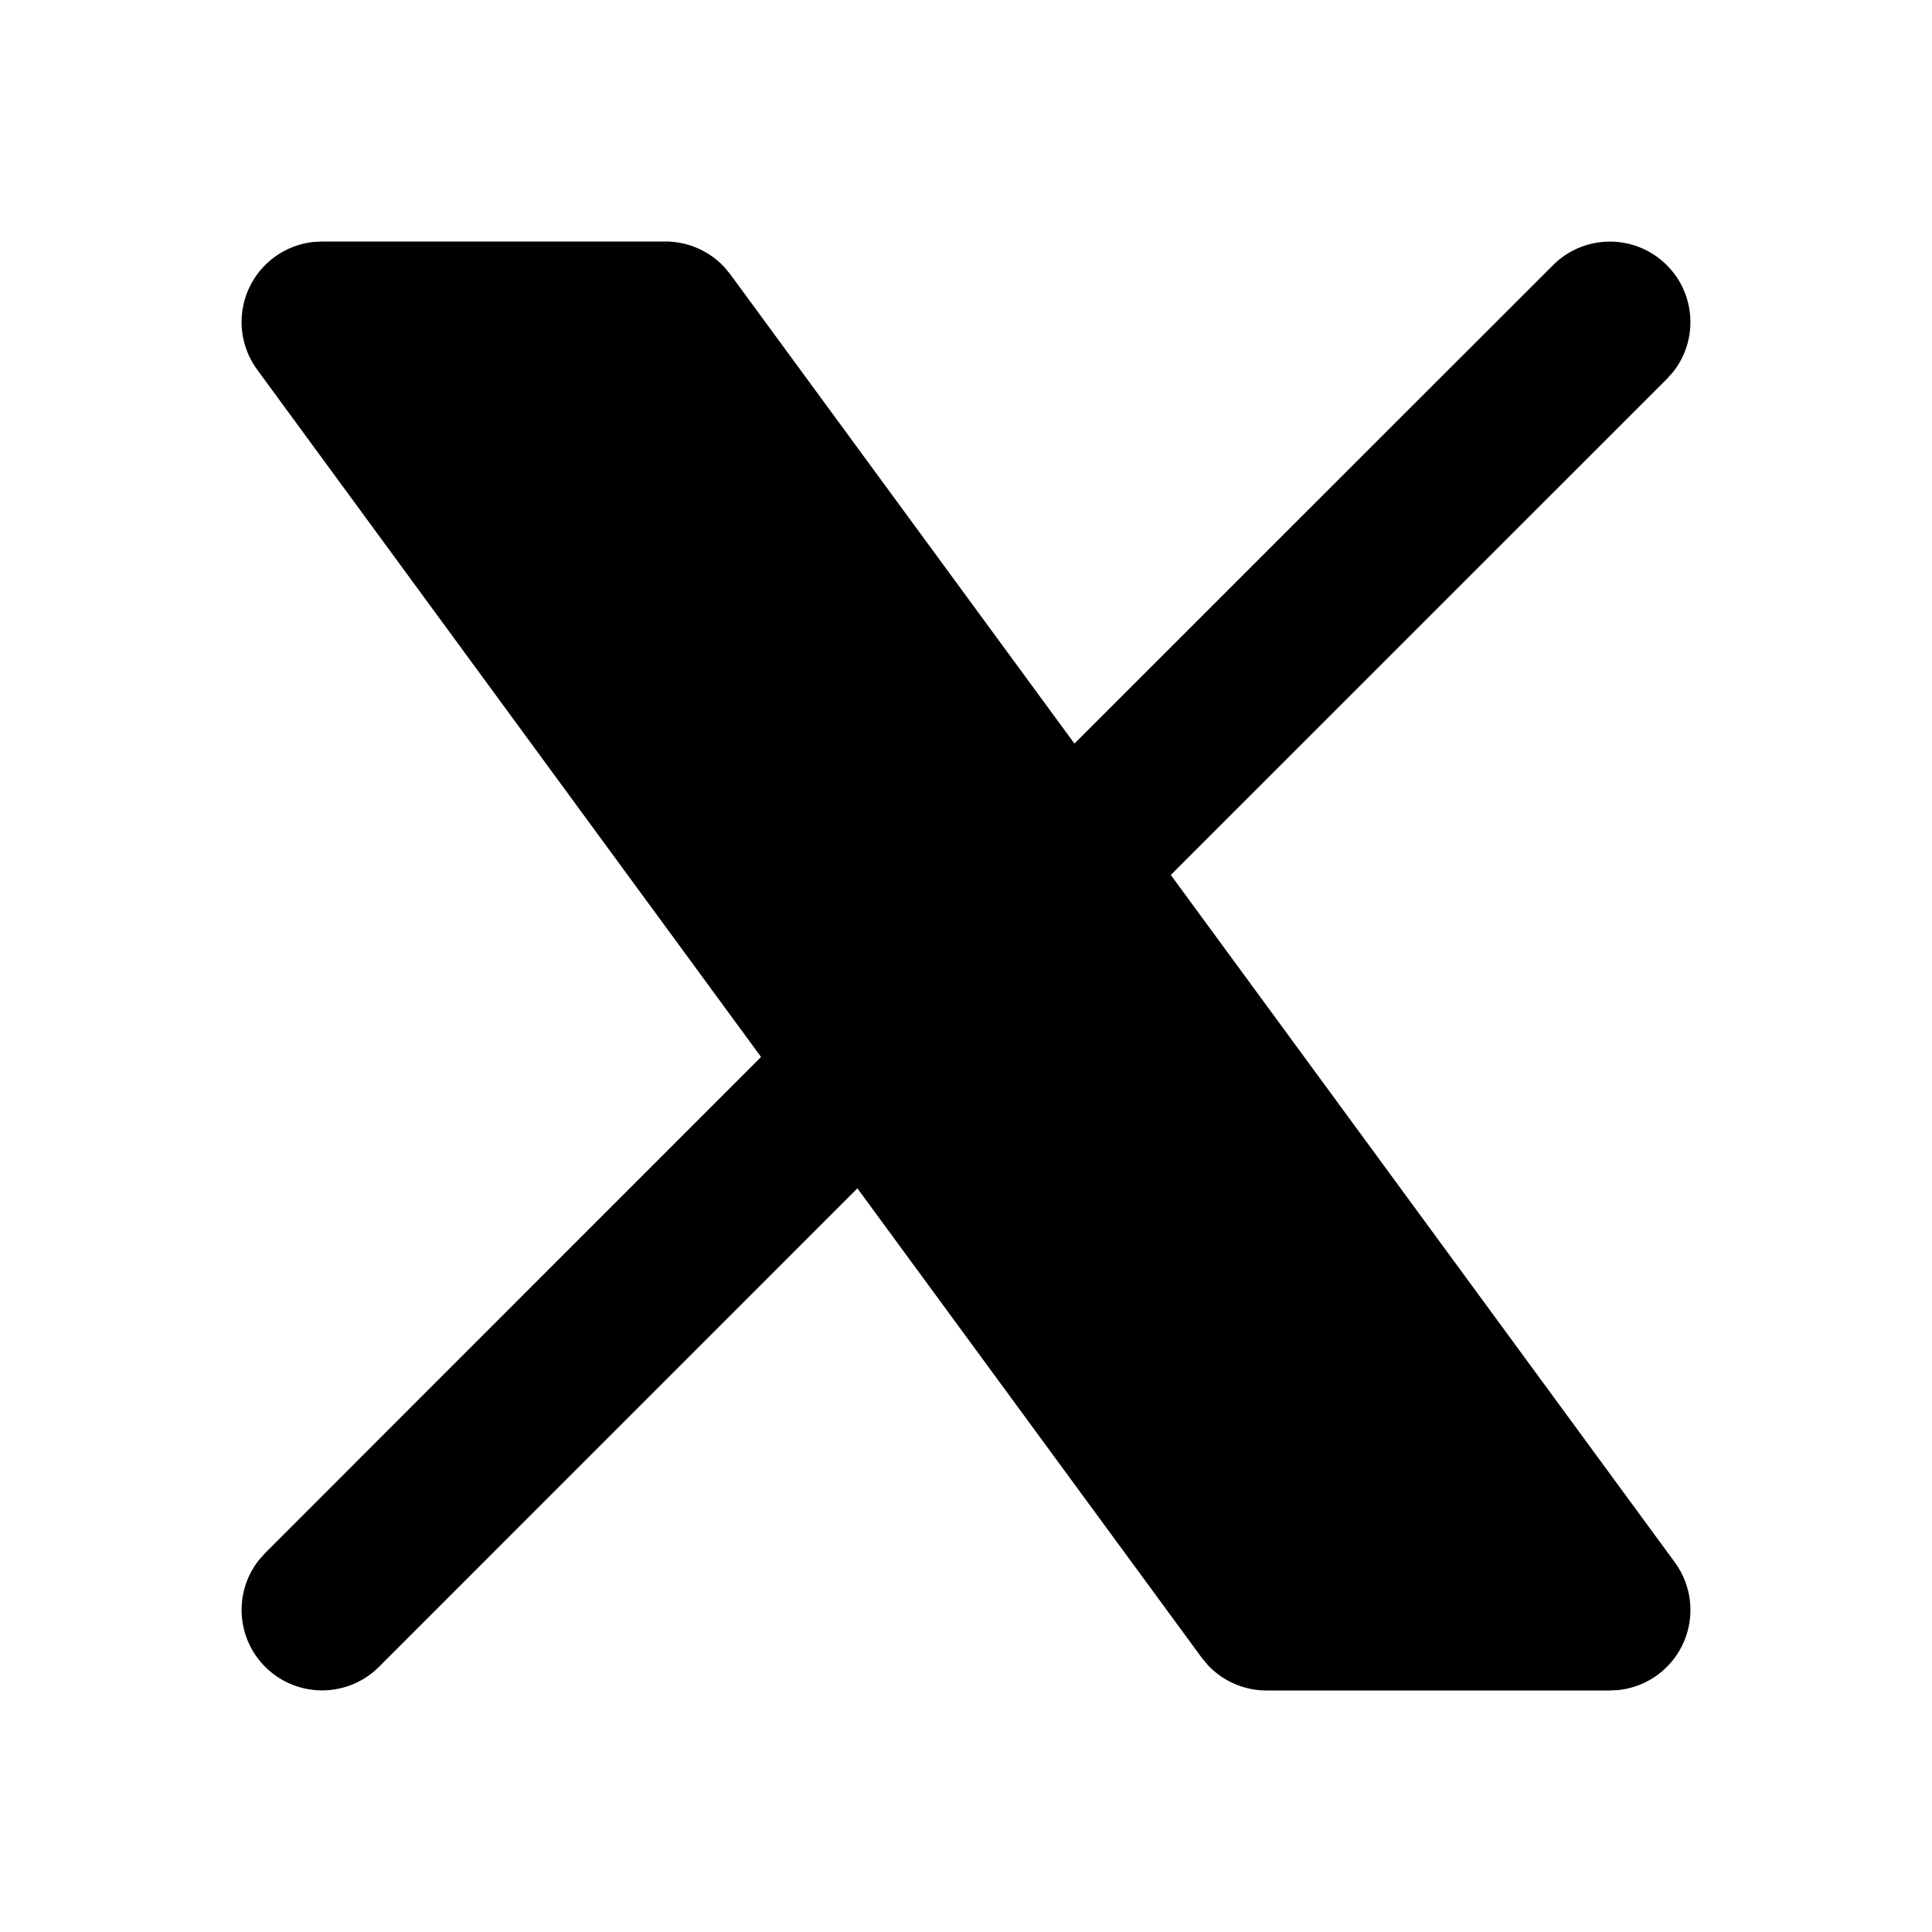
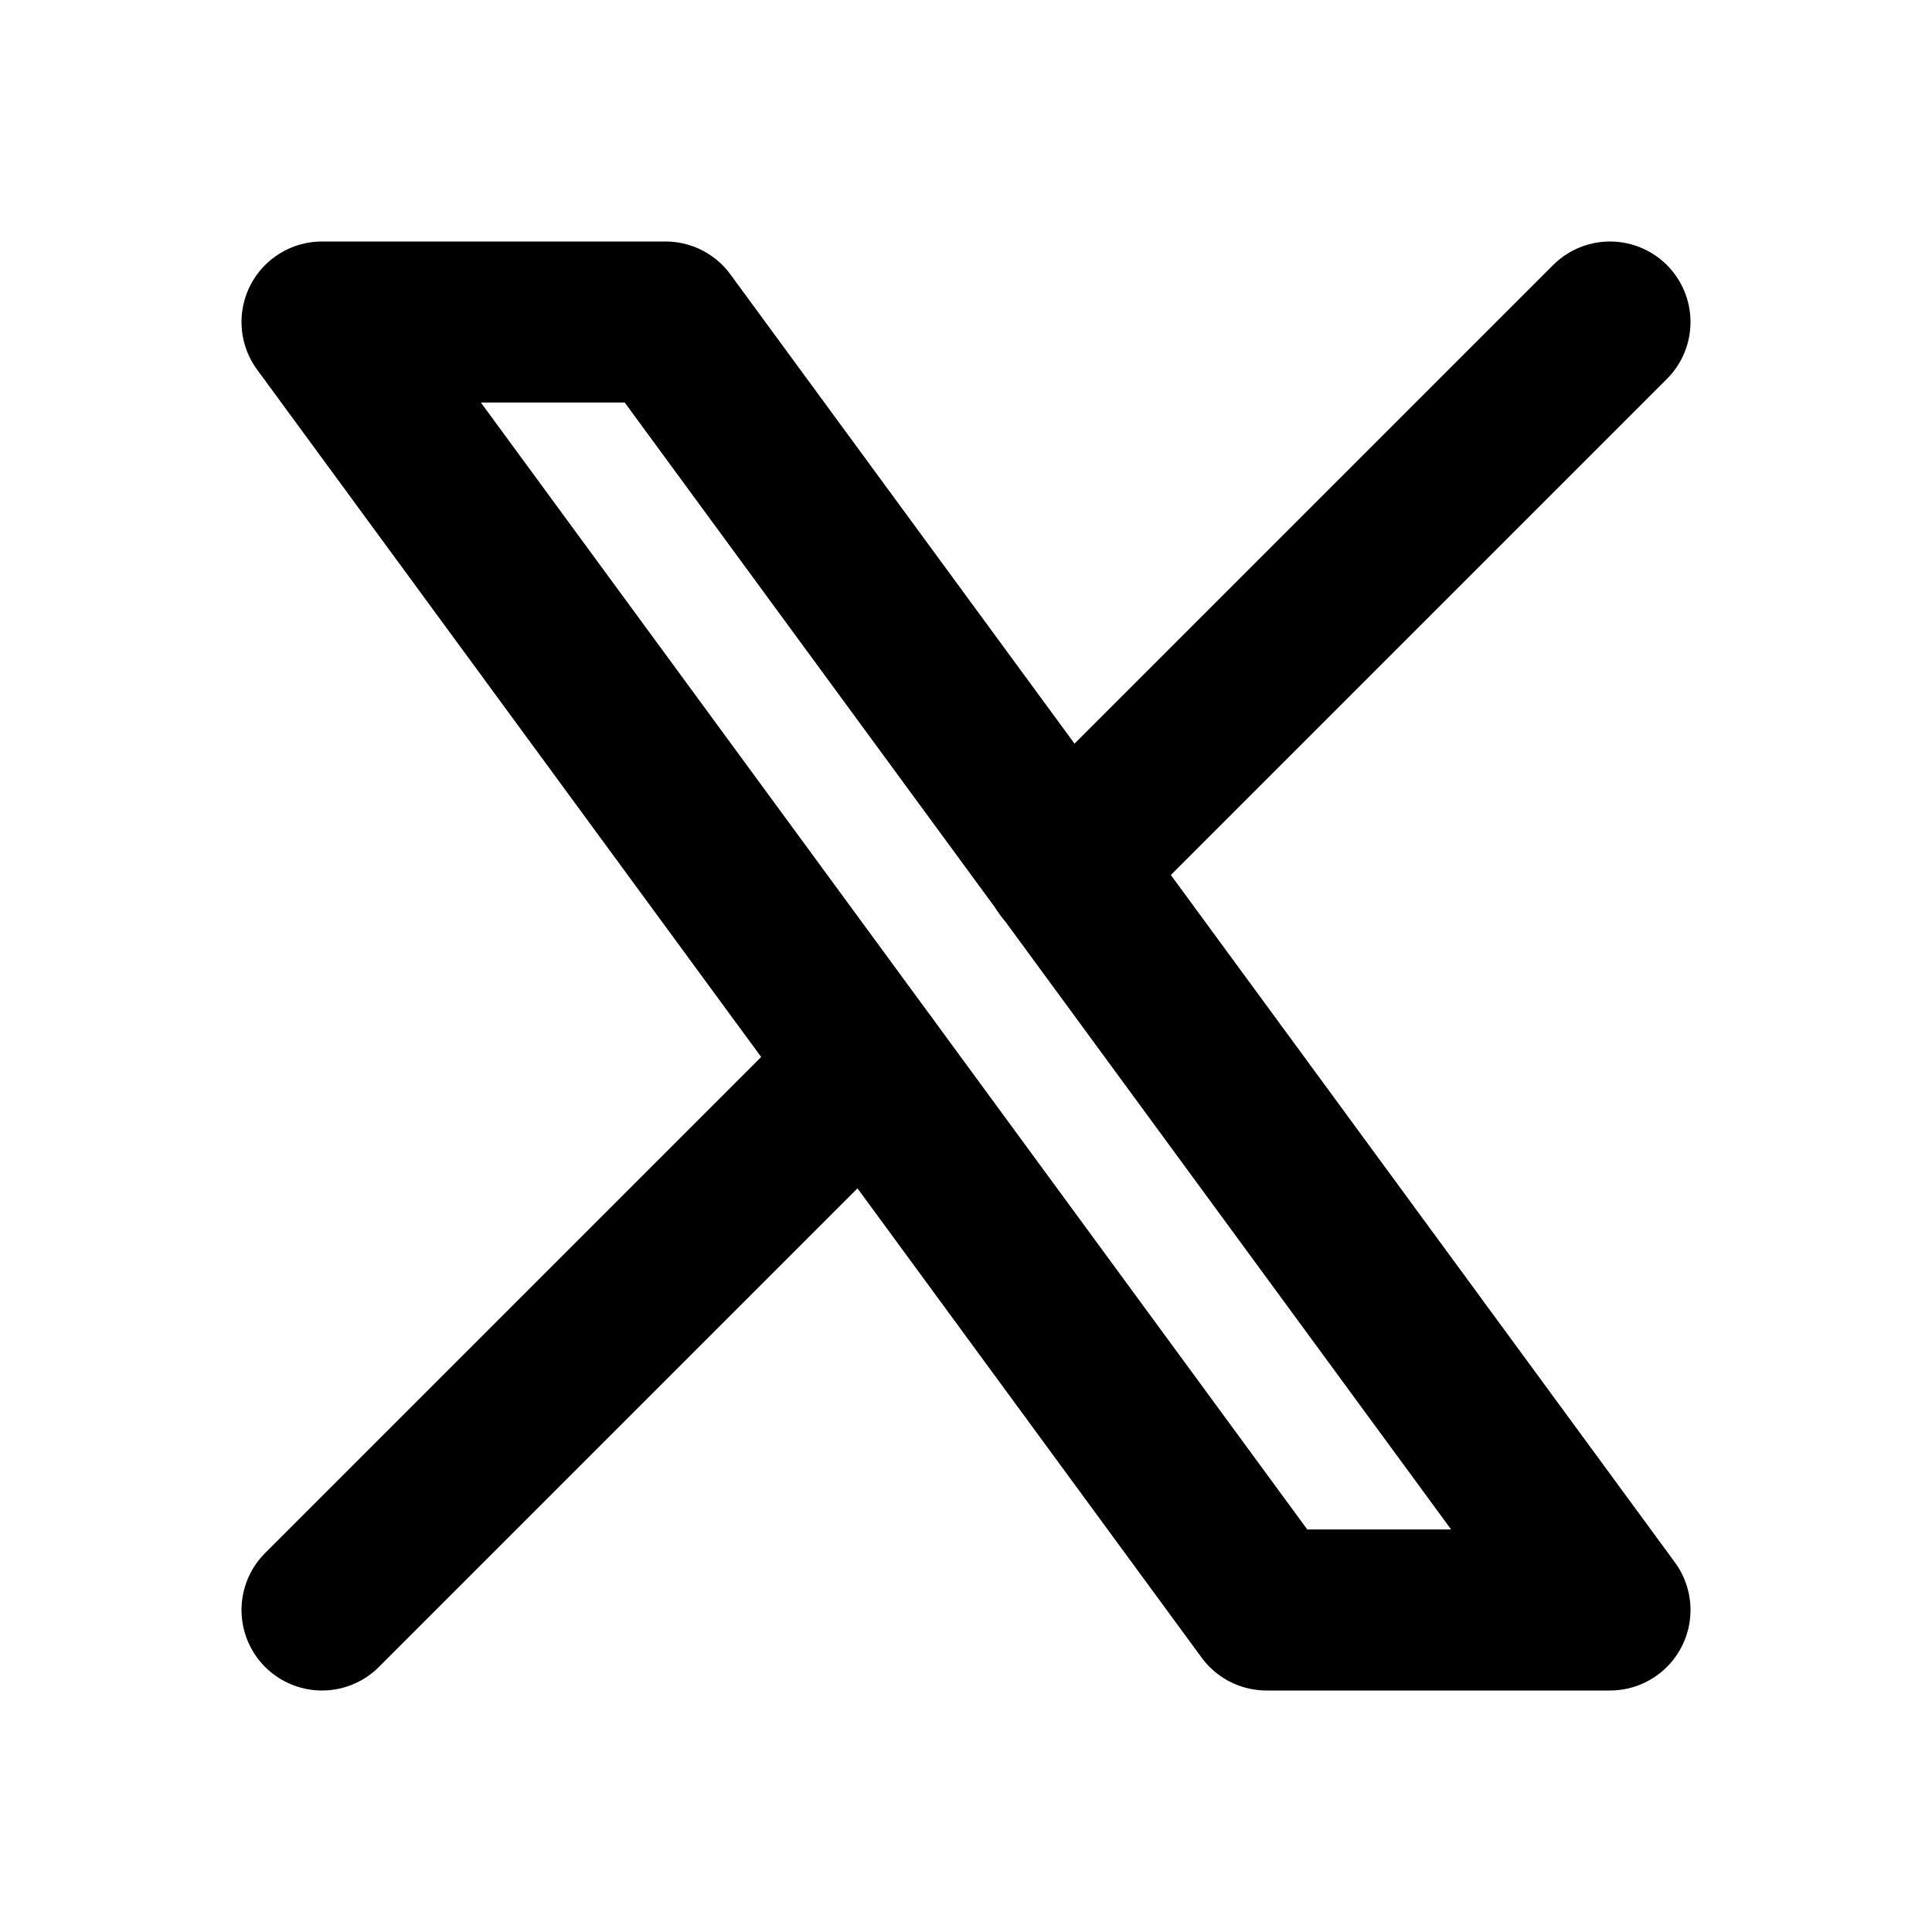
- <svg xmlns="http://www.w3.org/2000/svg" width="24" height="24" viewBox="0 0 24 24" fill="currentColor" class="icon icon-tabler icons-tabler-filled icon-tabler-brand-x">
+ <svg xmlns="http://www.w3.org/2000/svg" width="24" height="24" viewBox="0 0 24 24" fill="none" stroke="currentColor" stroke-width="2" stroke-linecap="round" stroke-linejoin="round" class="icon icon-tabler icons-tabler-outline icon-tabler-brand-x">
  <path stroke="none" d="M0 0h24v24H0z" fill="none" />
-   <path d="M8.267 3a1 1 0 0 1 .73 .317l.076 .092l4.274 5.828l5.946 -5.944a1 1 0 0 1 1.497 1.32l-.083 .094l-6.163 6.162l6.262 8.54a1 1 0 0 1 -.697 1.585l-.109 .006h-4.267a1 1 0 0 1 -.73 -.317l-.076 -.092l-4.276 -5.829l-5.944 5.945a1 1 0 0 1 -1.497 -1.32l.083 -.094l6.161 -6.163l-6.26 -8.539a1 1 0 0 1 .697 -1.585l.109 -.006h4.267z" />
+   <path d="M4 4l11.733 16h4.267l-11.733 -16z" />
+   <path d="M4 20l6.768 -6.768m2.46 -2.46l6.772 -6.772" />
</svg>
